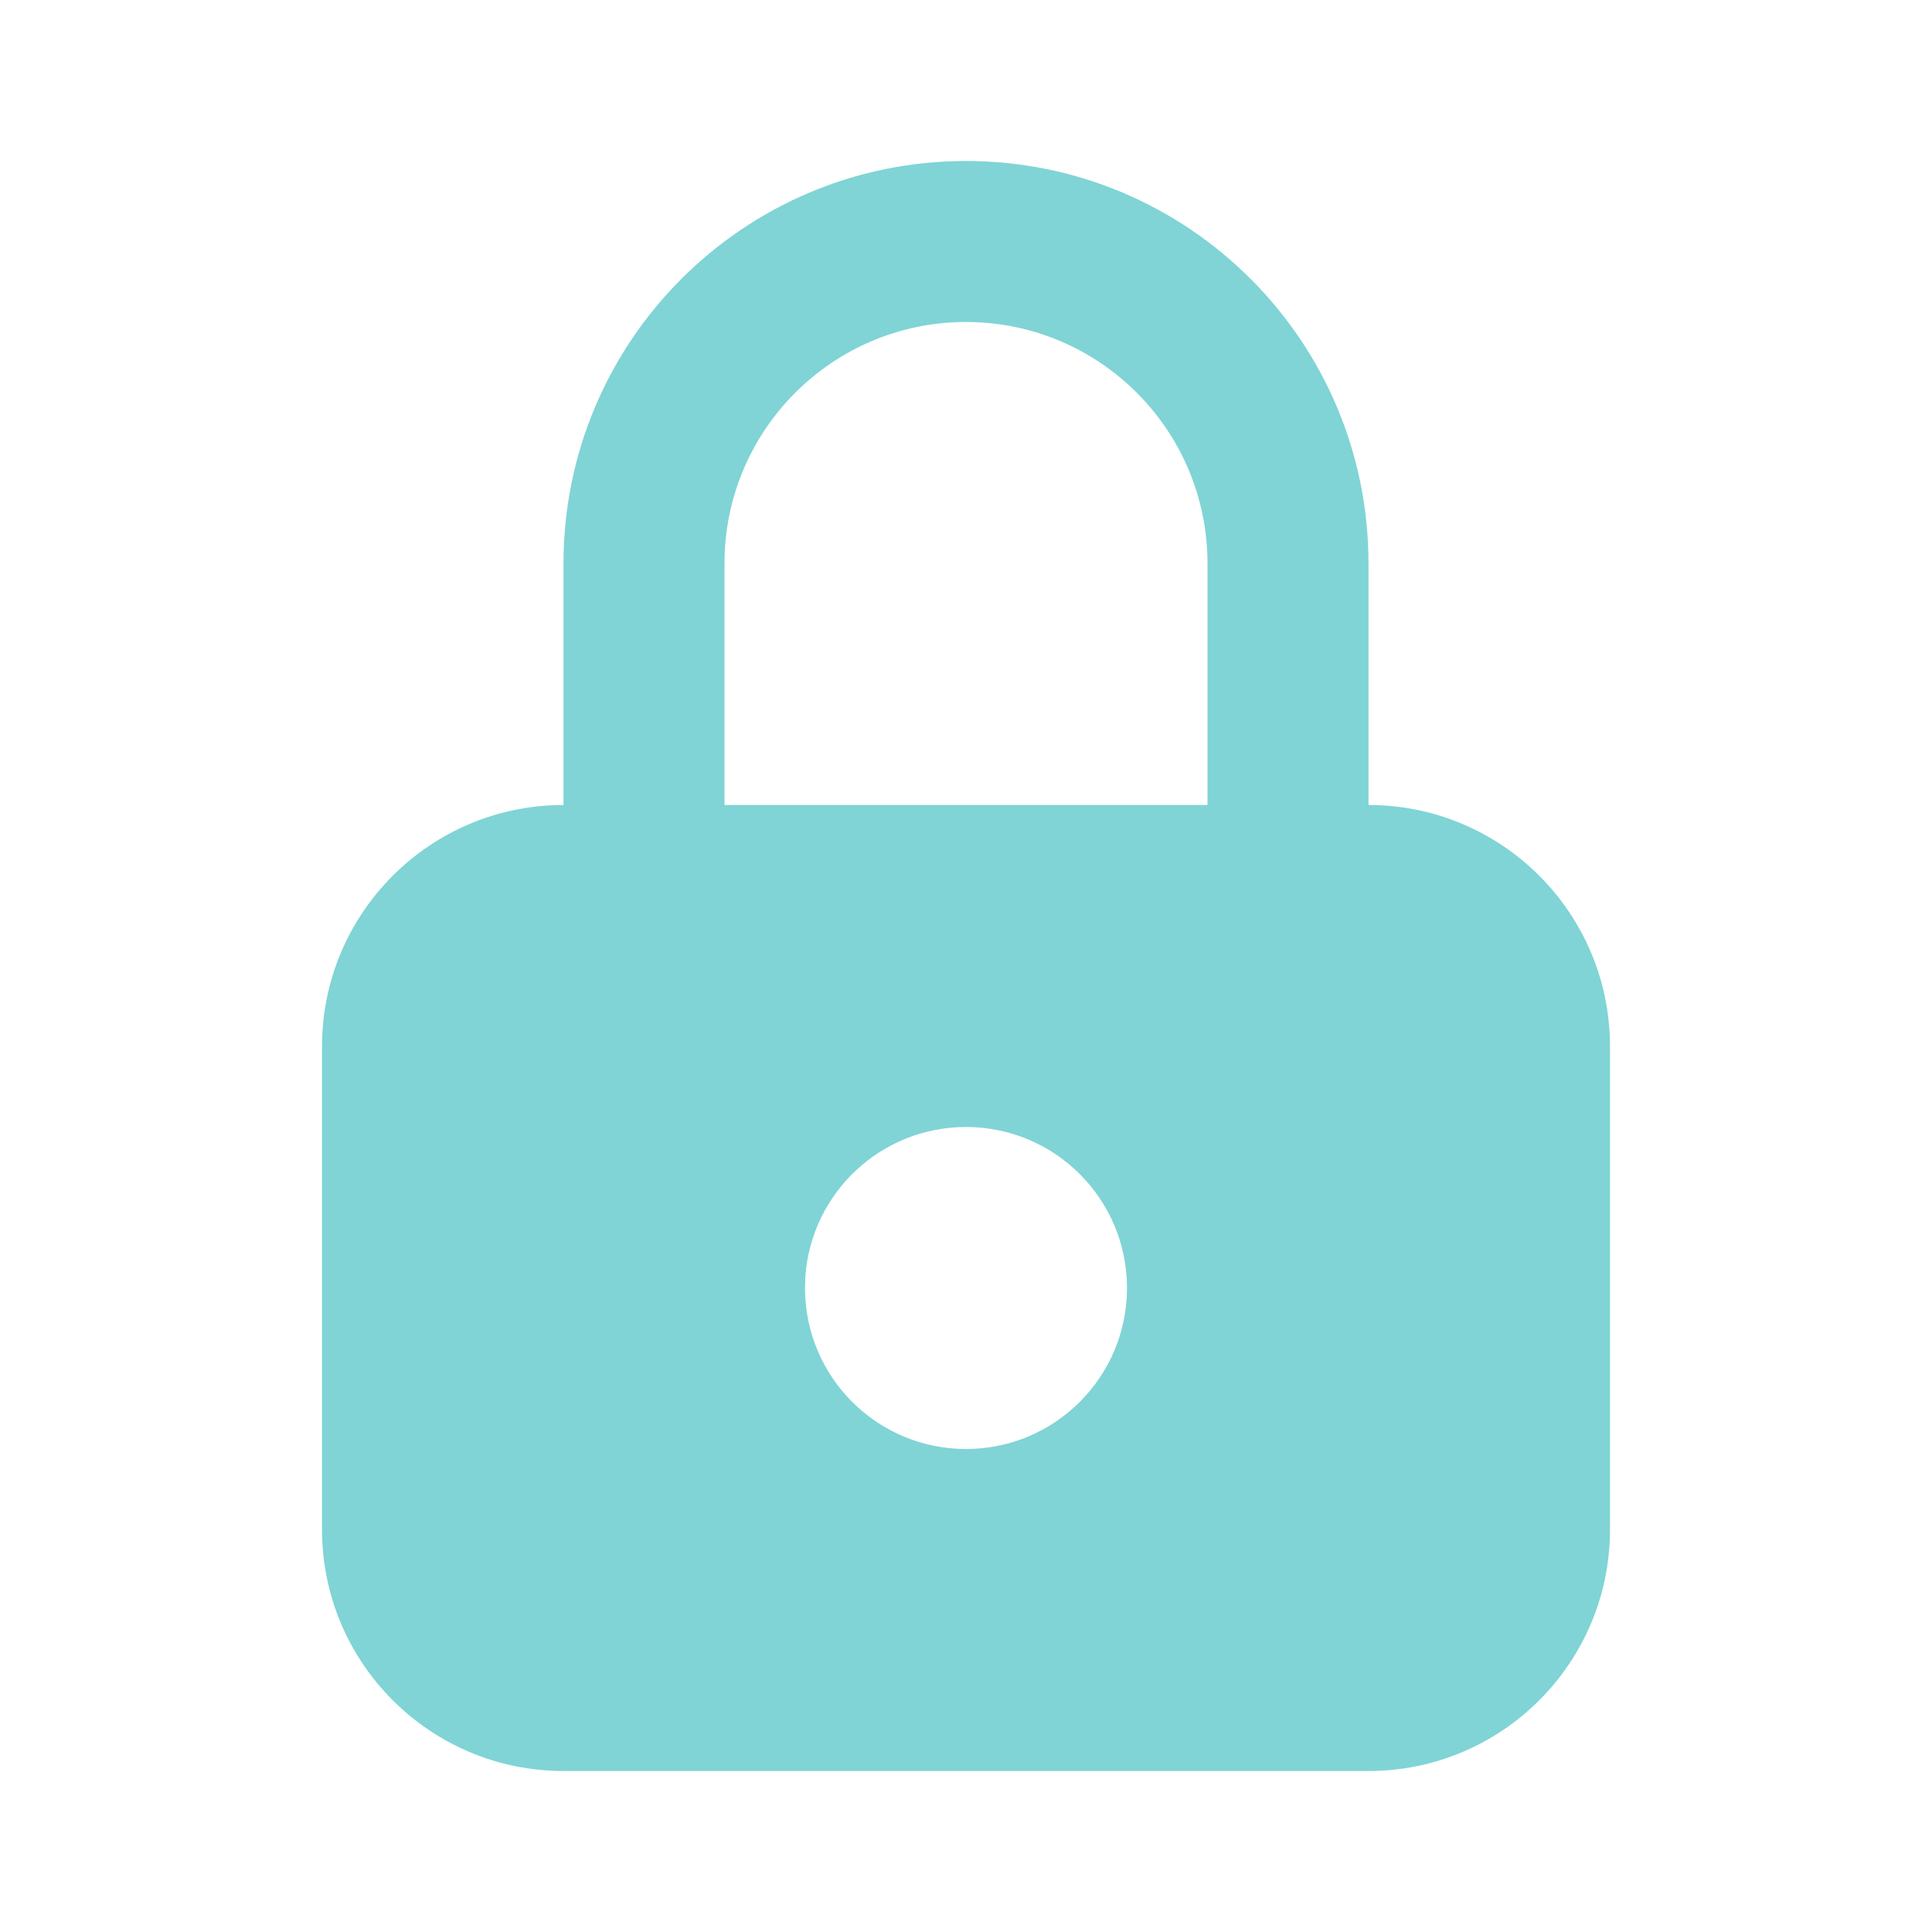
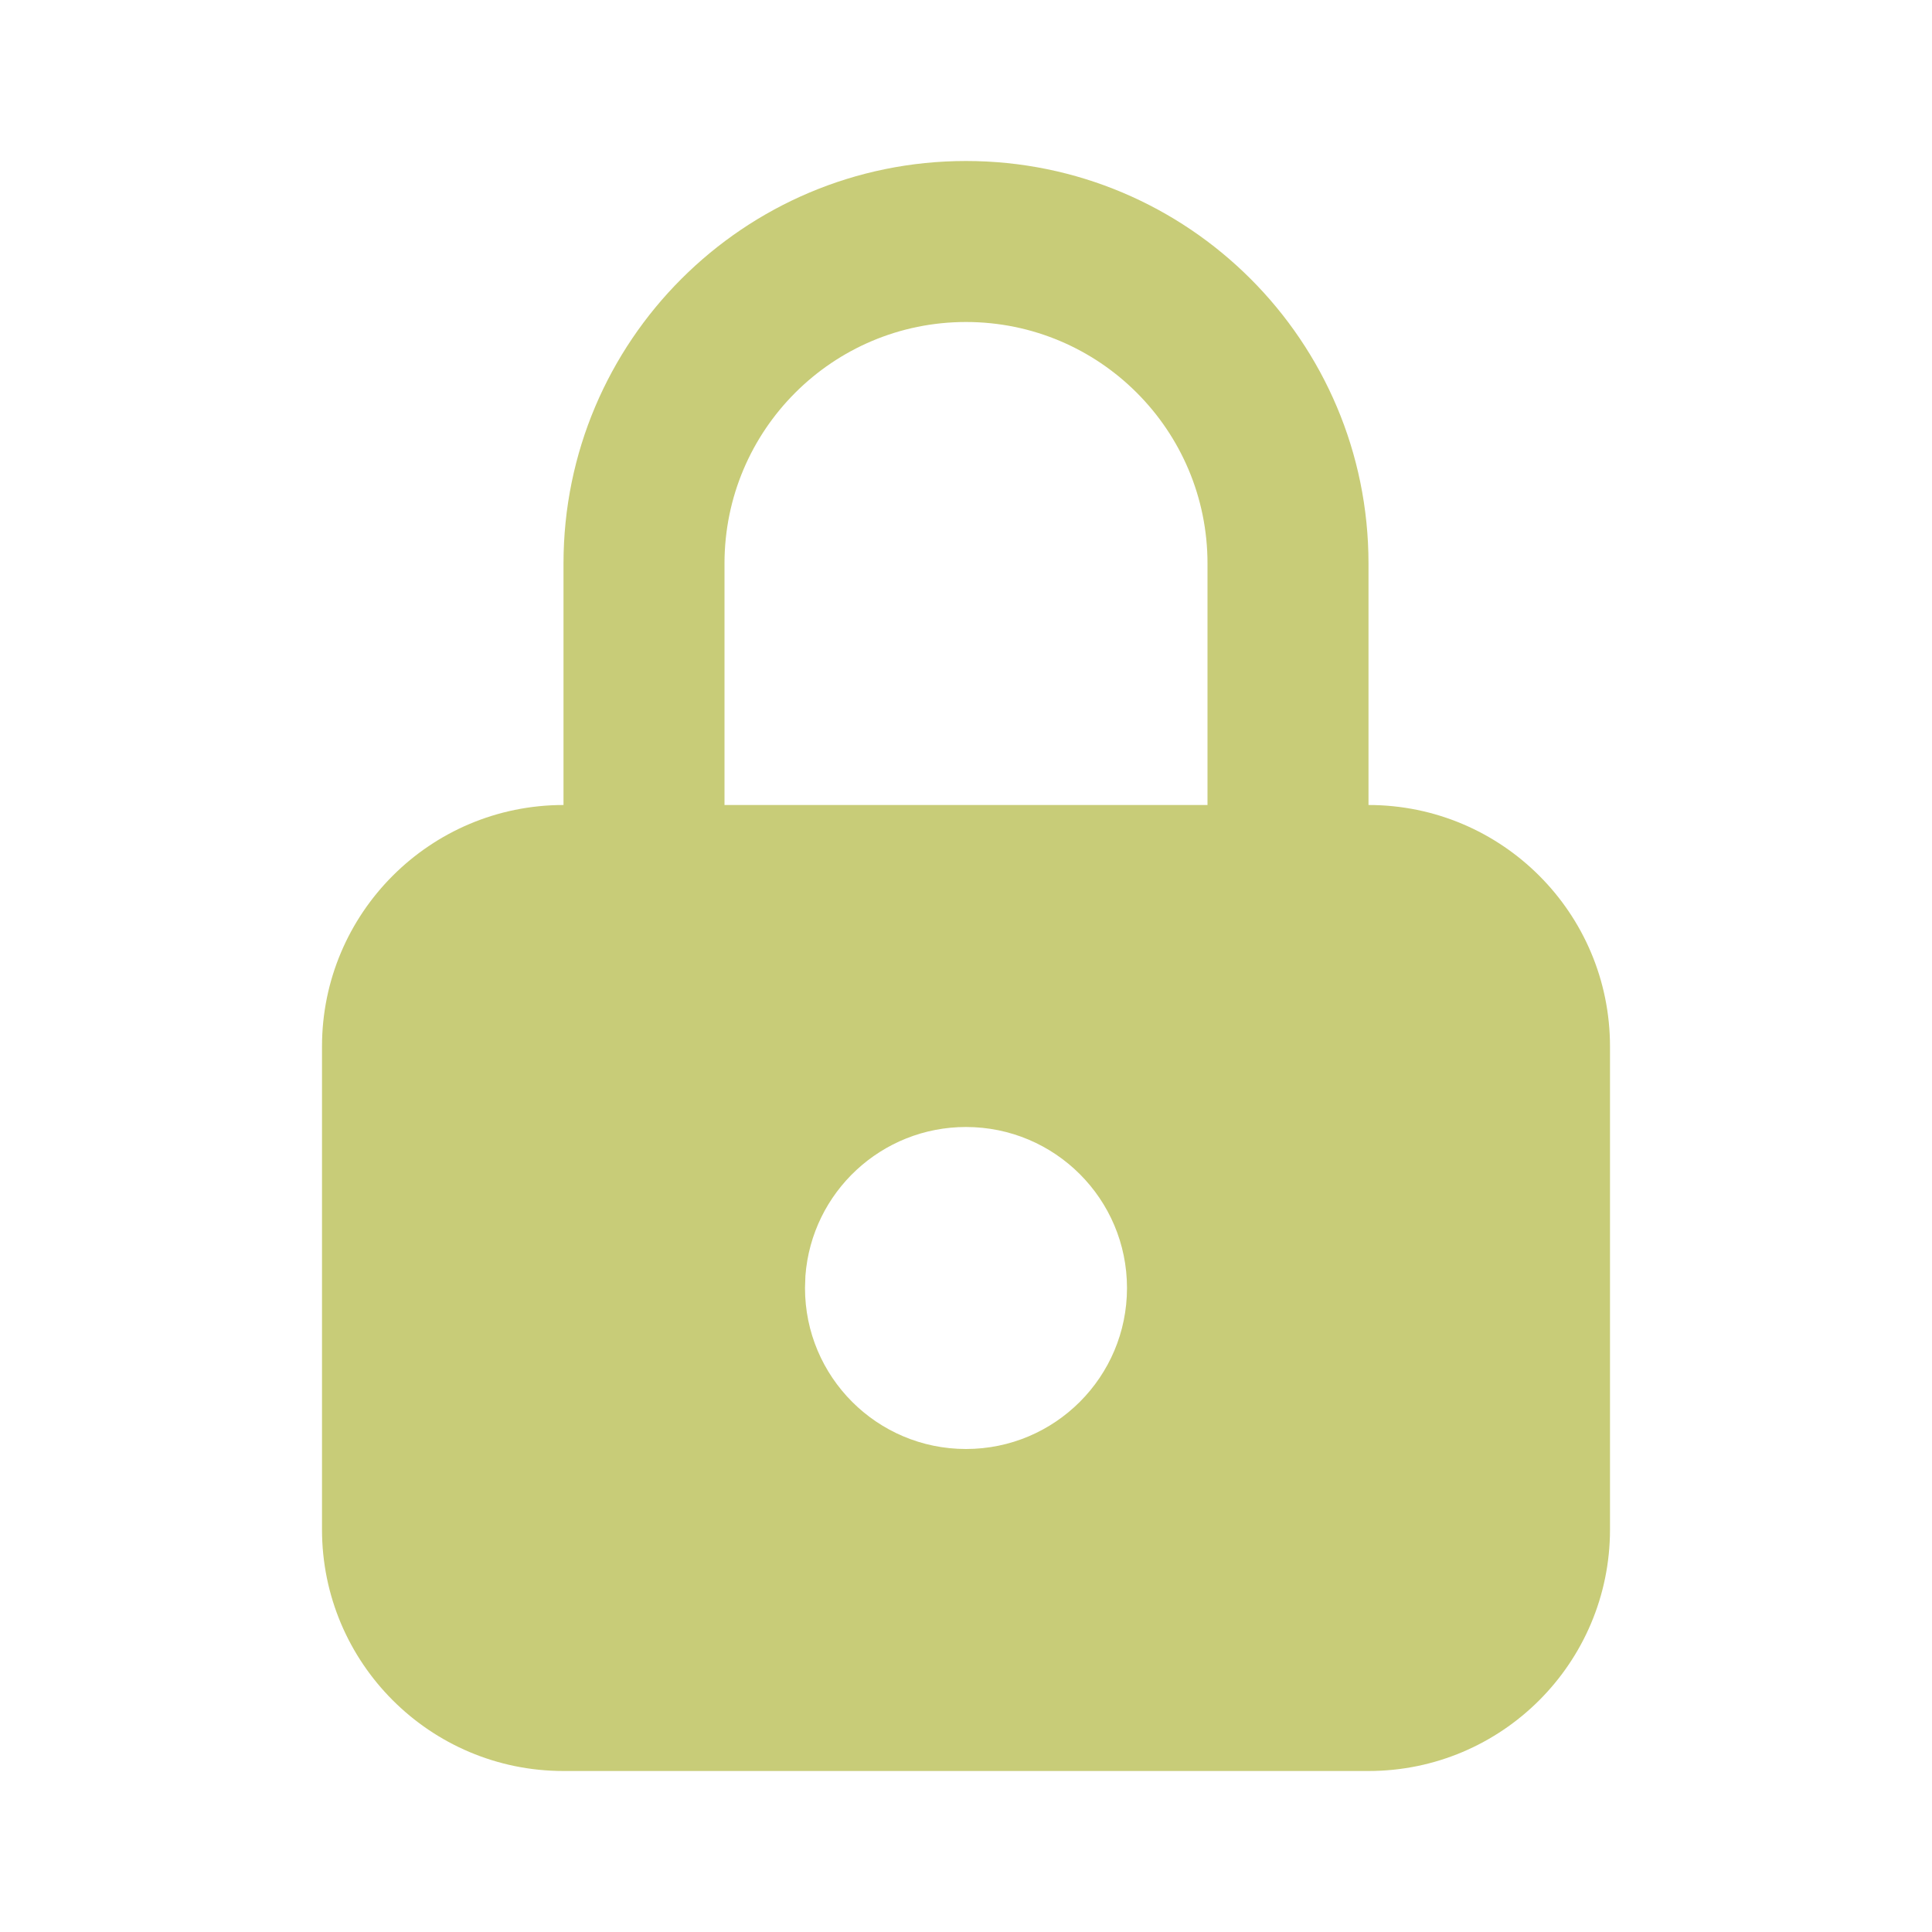
- <svg xmlns="http://www.w3.org/2000/svg" width="24" height="24" viewBox="0 0 24 24" fill="#80d4d5" class="icon icon-tabler icons-tabler-filled icon-tabler-lock">
+ <svg xmlns="http://www.w3.org/2000/svg" width="24" height="24" viewBox="0 0 24 24" fill="#c8cc78" class="icon icon-tabler icons-tabler-filled icon-tabler-lock">
  <path stroke="none" d="M0 0h24v24H0z" fill="none" />
  <path d="M12 2a5 5 0 0 1 5 5v3a3 3 0 0 1 3 3v6a3 3 0 0 1 -3 3h-10a3 3 0 0 1 -3 -3v-6a3 3 0 0 1 3 -3v-3a5 5 0 0 1 5 -5m0 12a2 2 0 0 0 -1.995 1.85l-.005 .15a2 2 0 1 0 2 -2m0 -10a3 3 0 0 0 -3 3v3h6v-3a3 3 0 0 0 -3 -3" />
</svg>
